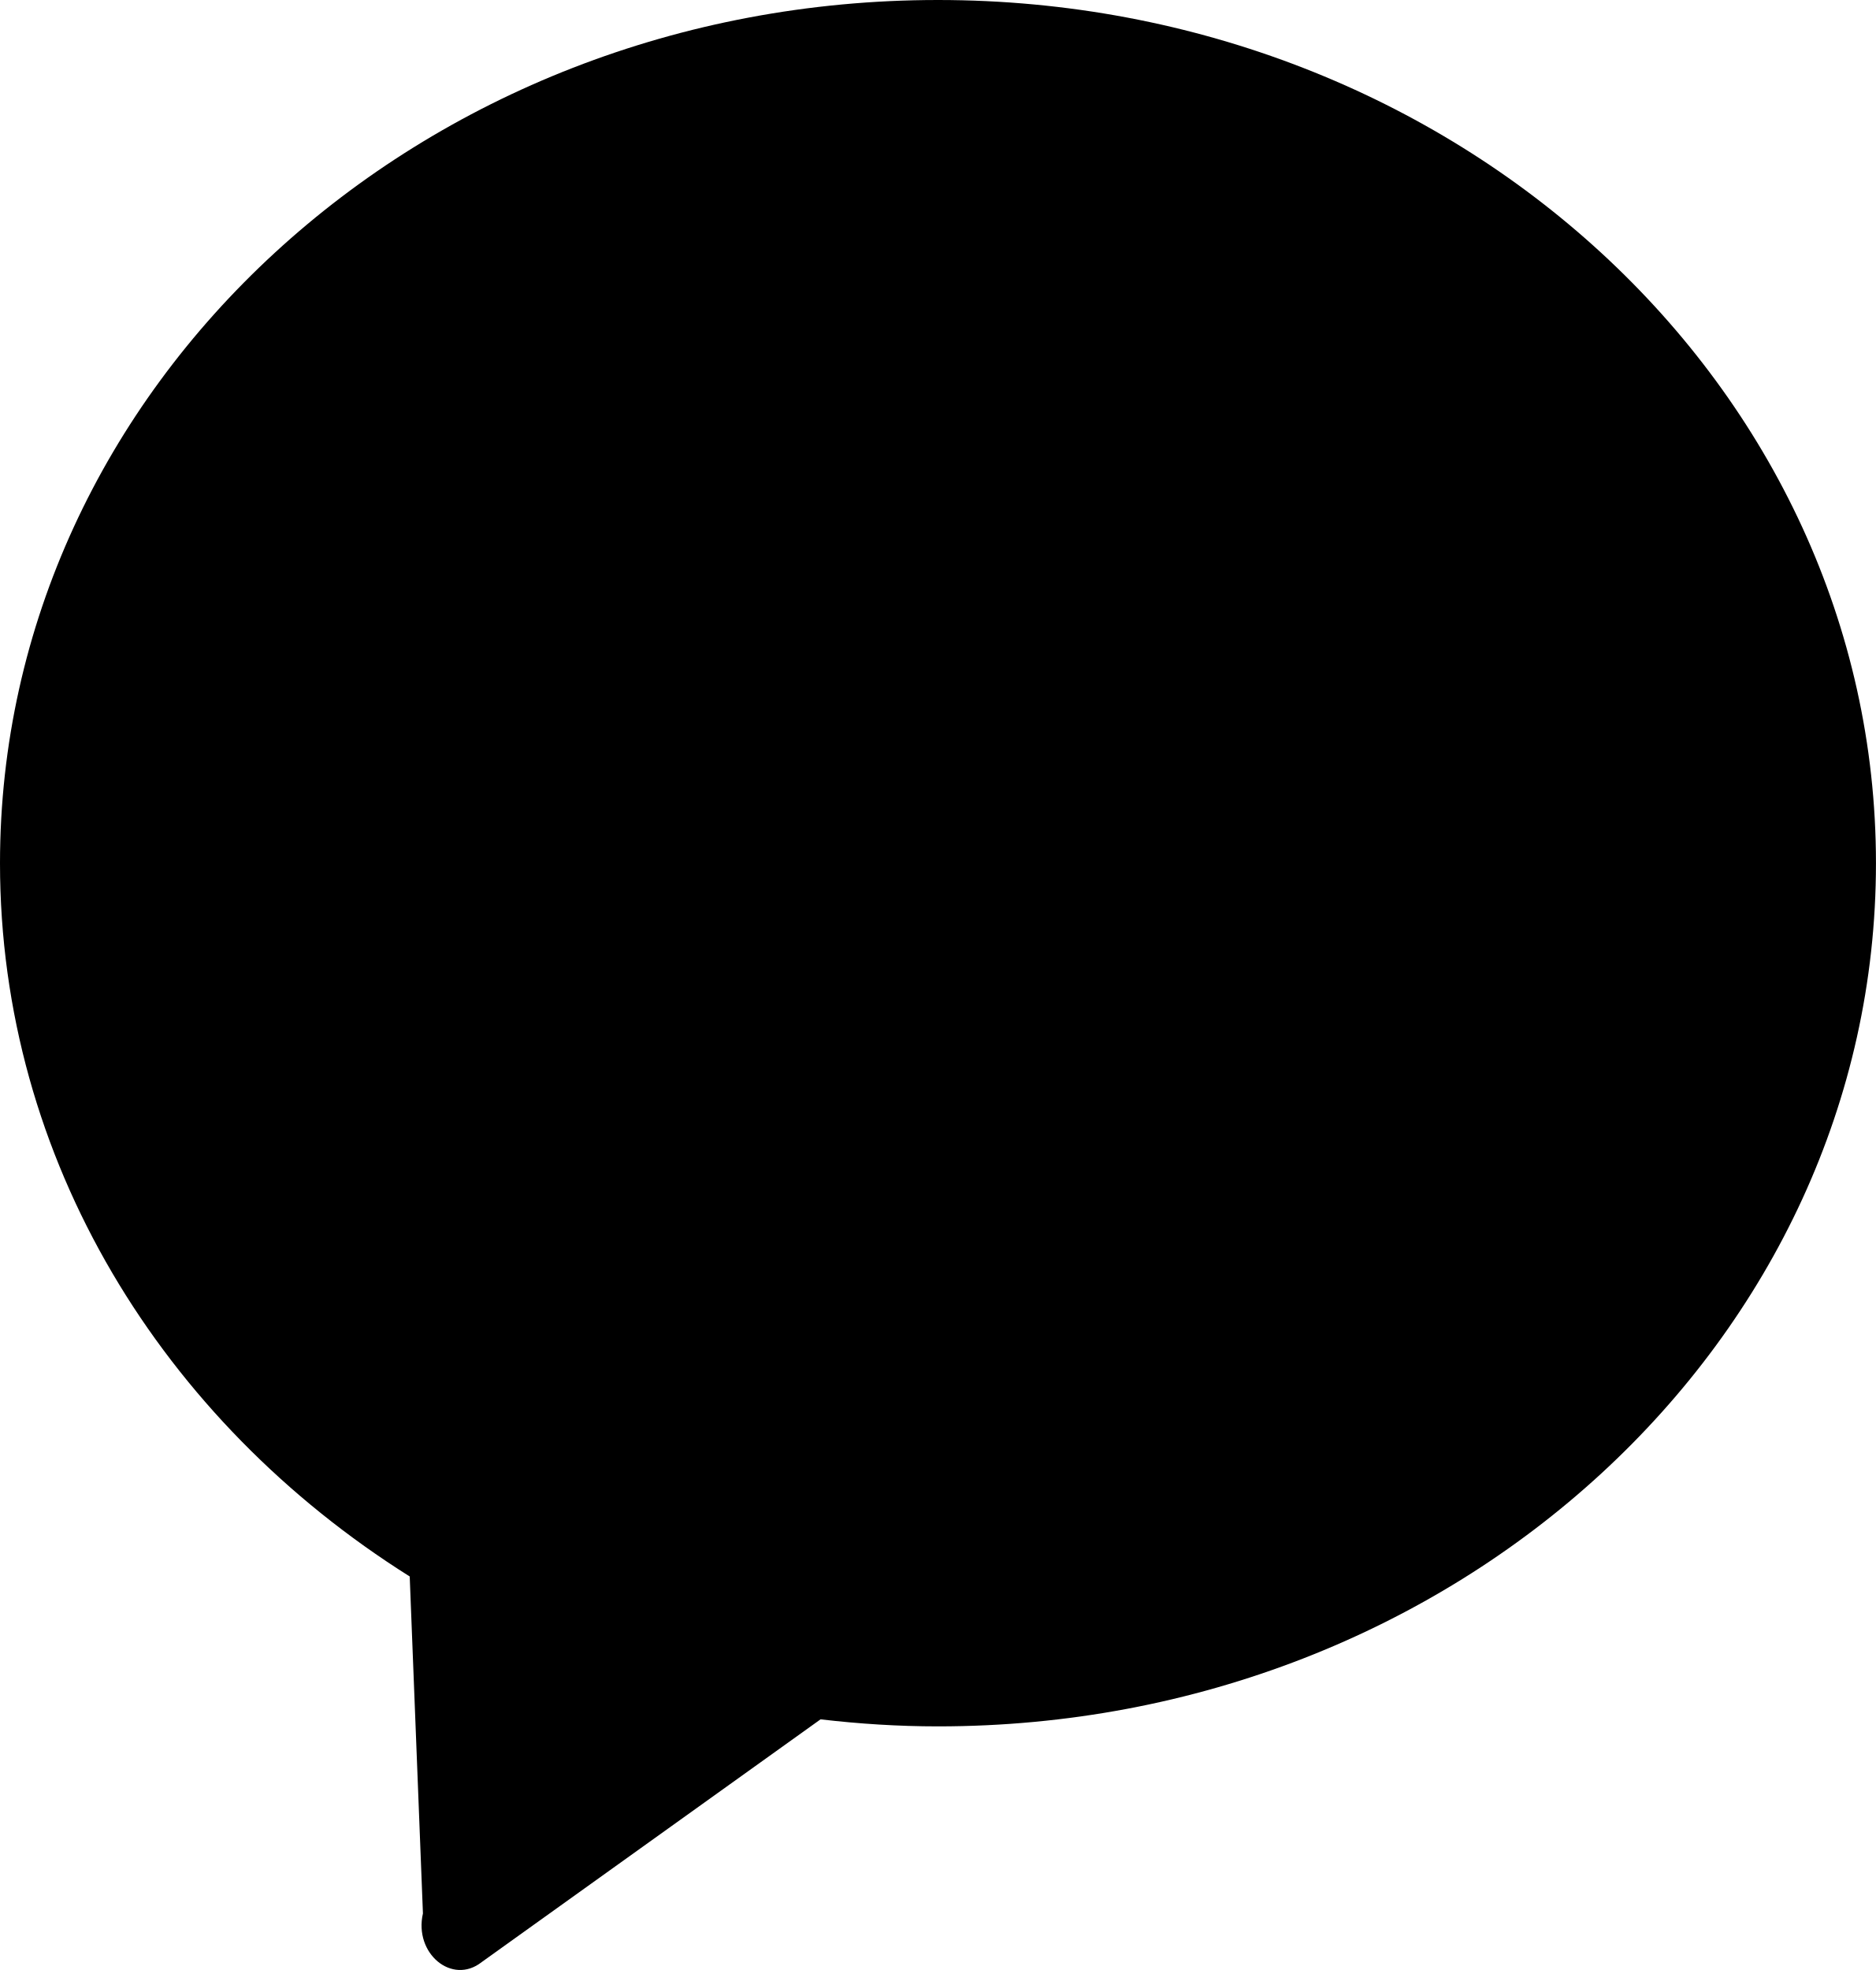
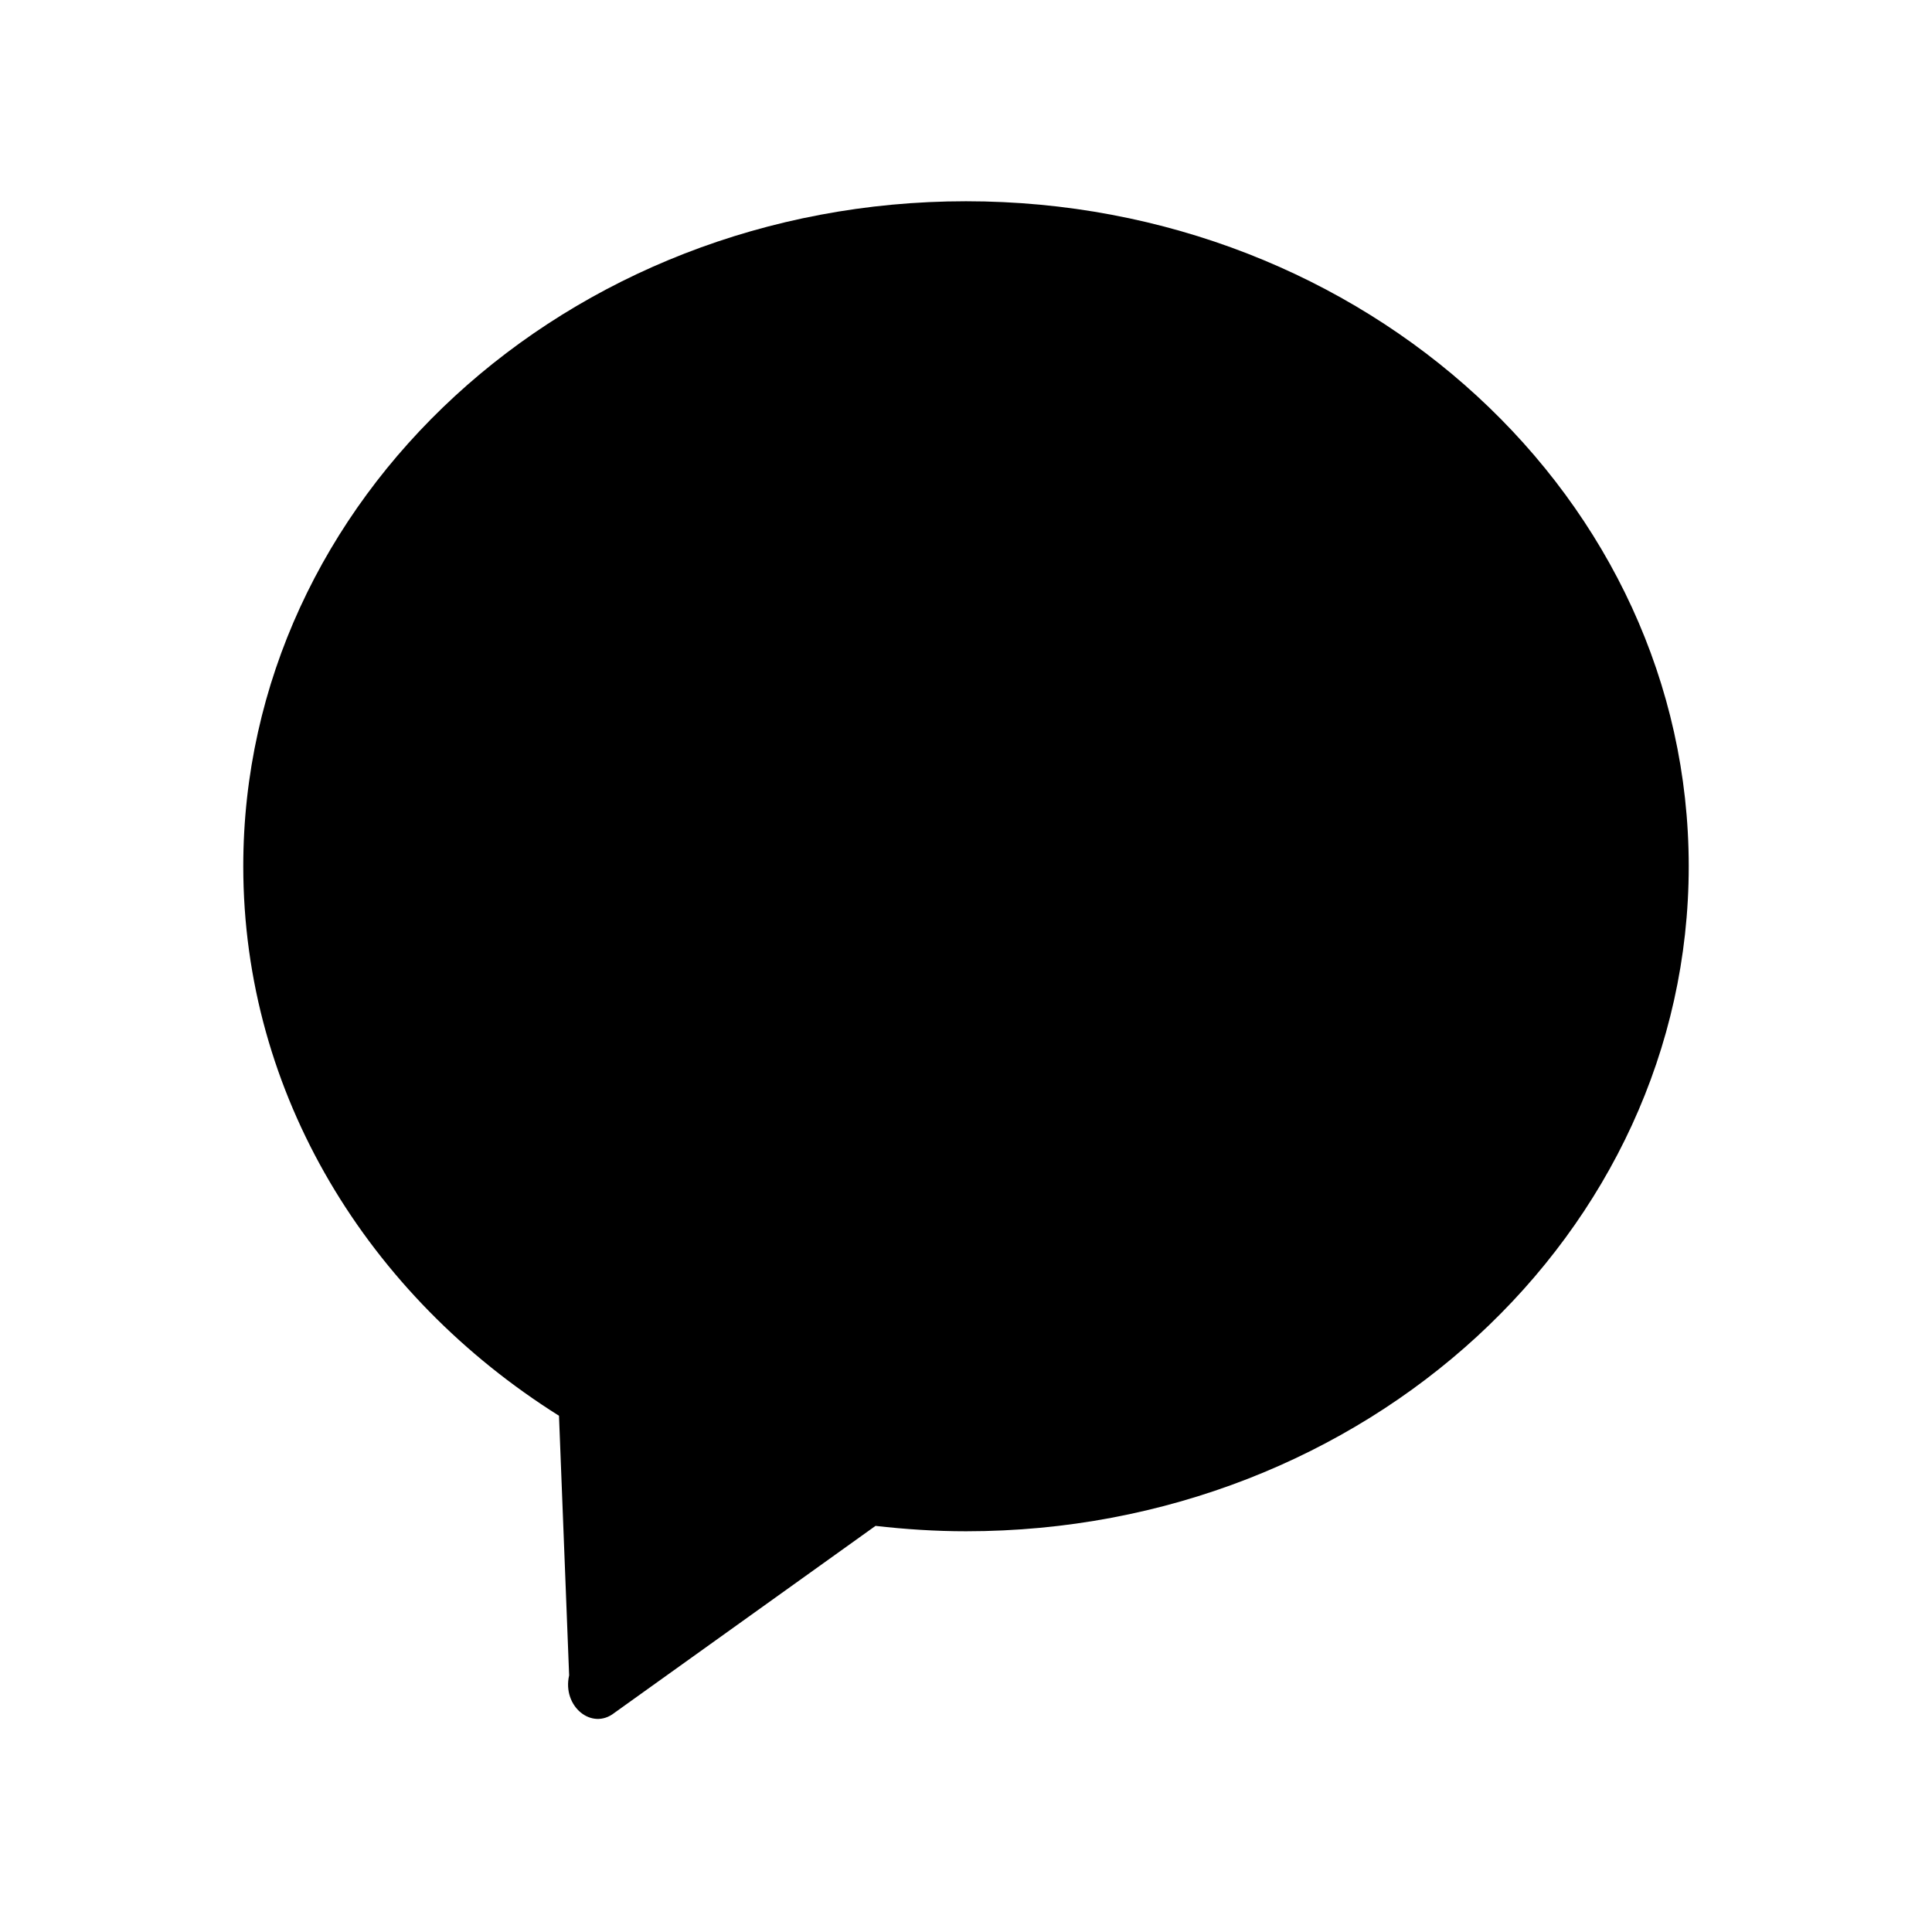
- <svg xmlns="http://www.w3.org/2000/svg" width="20" height="21" viewBox="0 0 20 21" fill="none">
-   <path fill-rule="evenodd" clip-rule="evenodd" d="M10 0C4.477 0 0 4.12 0 9.202C0 12.362 1.732 15.148 4.368 16.805L4.509 20.397C4.411 20.824 4.82 21.164 5.135 20.916L8.748 18.328C9.159 18.376 9.576 18.403 10 18.403C15.523 18.403 20 14.283 20 9.202C20 4.12 15.523 0 10 0Z" fill="currentColor" />
+ <svg xmlns="http://www.w3.org/2000/svg" width="24" height="24" viewBox="0 0 24 24" fill="none">
+   <path fill-rule="evenodd" clip-rule="evenodd" d="M12 2.5 C7.042 2.5 3.022 6.199 3.022 10.761 C3.022 13.598 4.577 16.099 6.944 17.587 L7.07 20.812 C6.982 21.195 7.35 21.5 7.632 21.278 L10.876 18.955 C11.245 18.997 11.619 19.022 12 19.022 C16.958 19.022 20.978 15.323 20.978 10.761 C20.978 6.199 16.958 2.5 12 2.5 Z" fill="currentColor" />
</svg>
